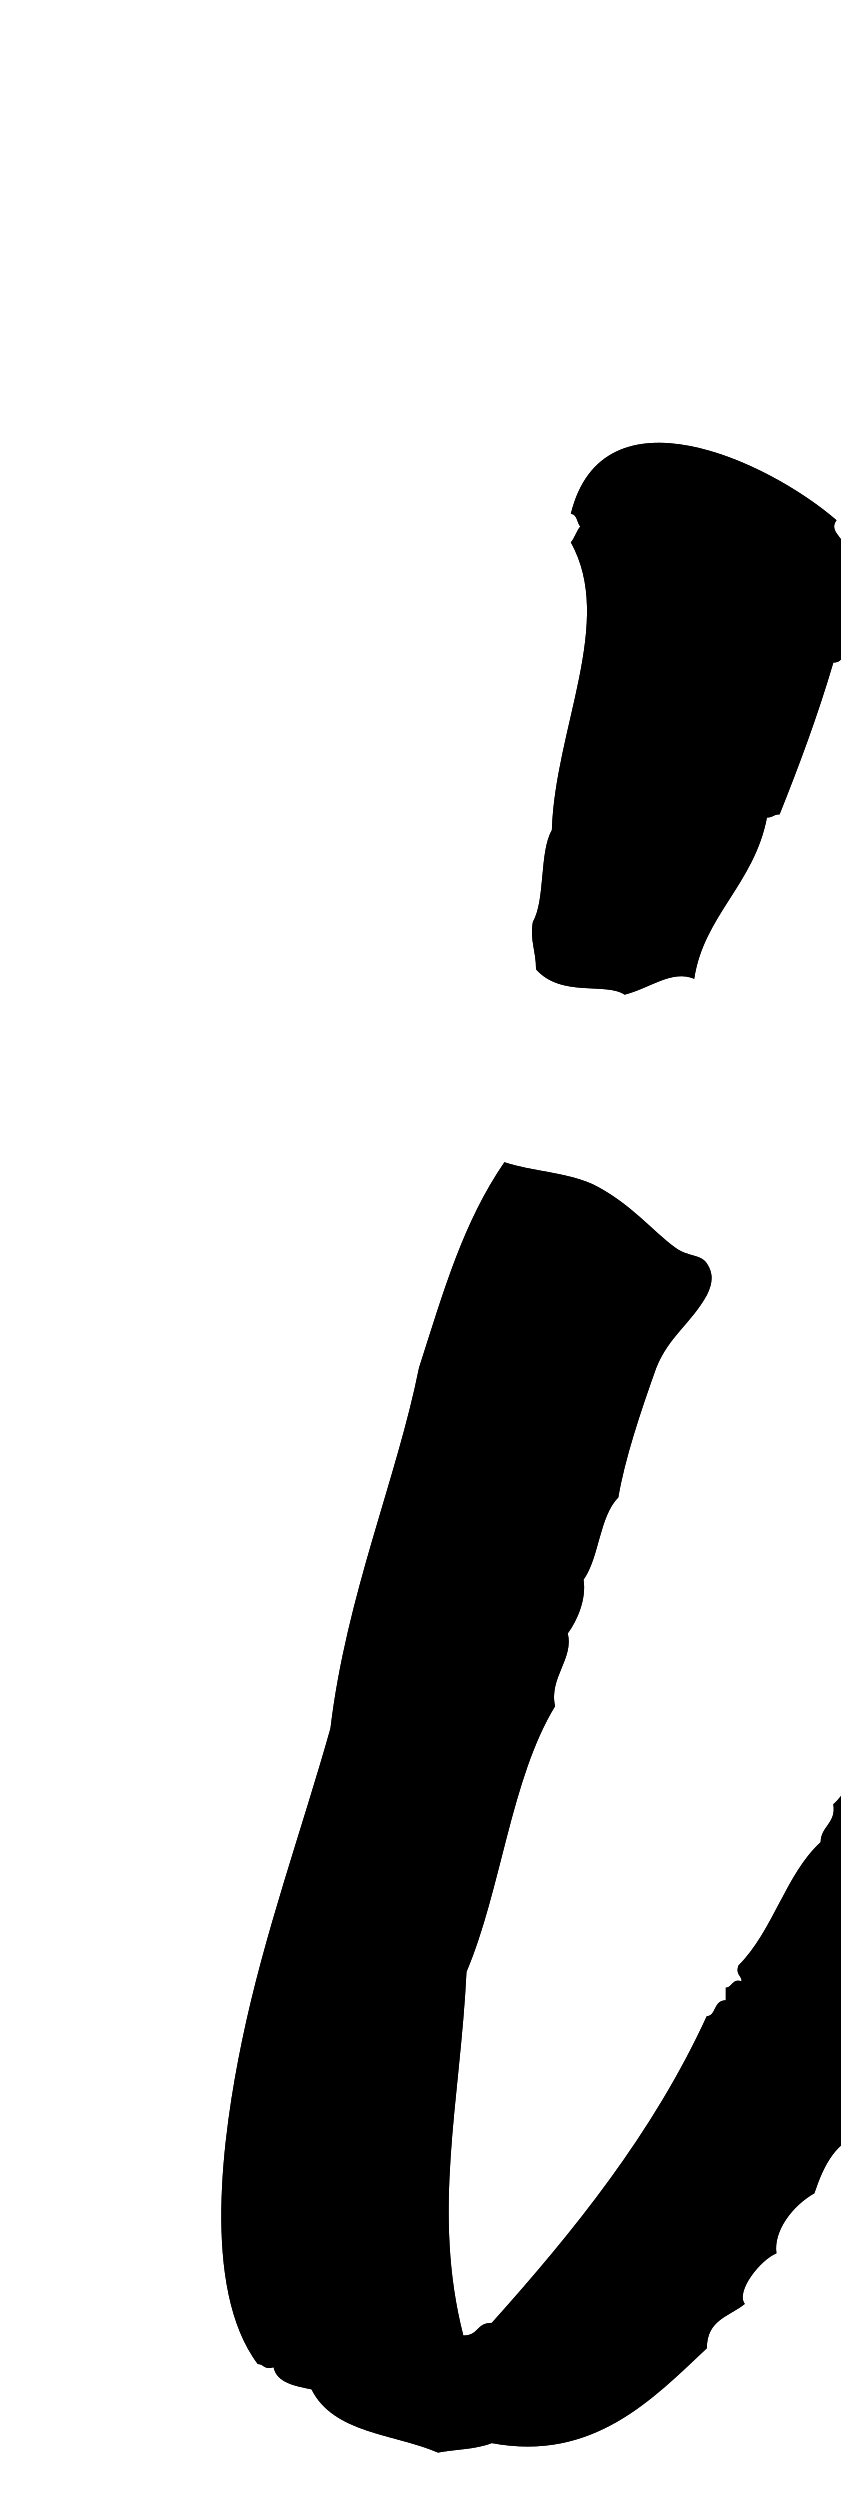
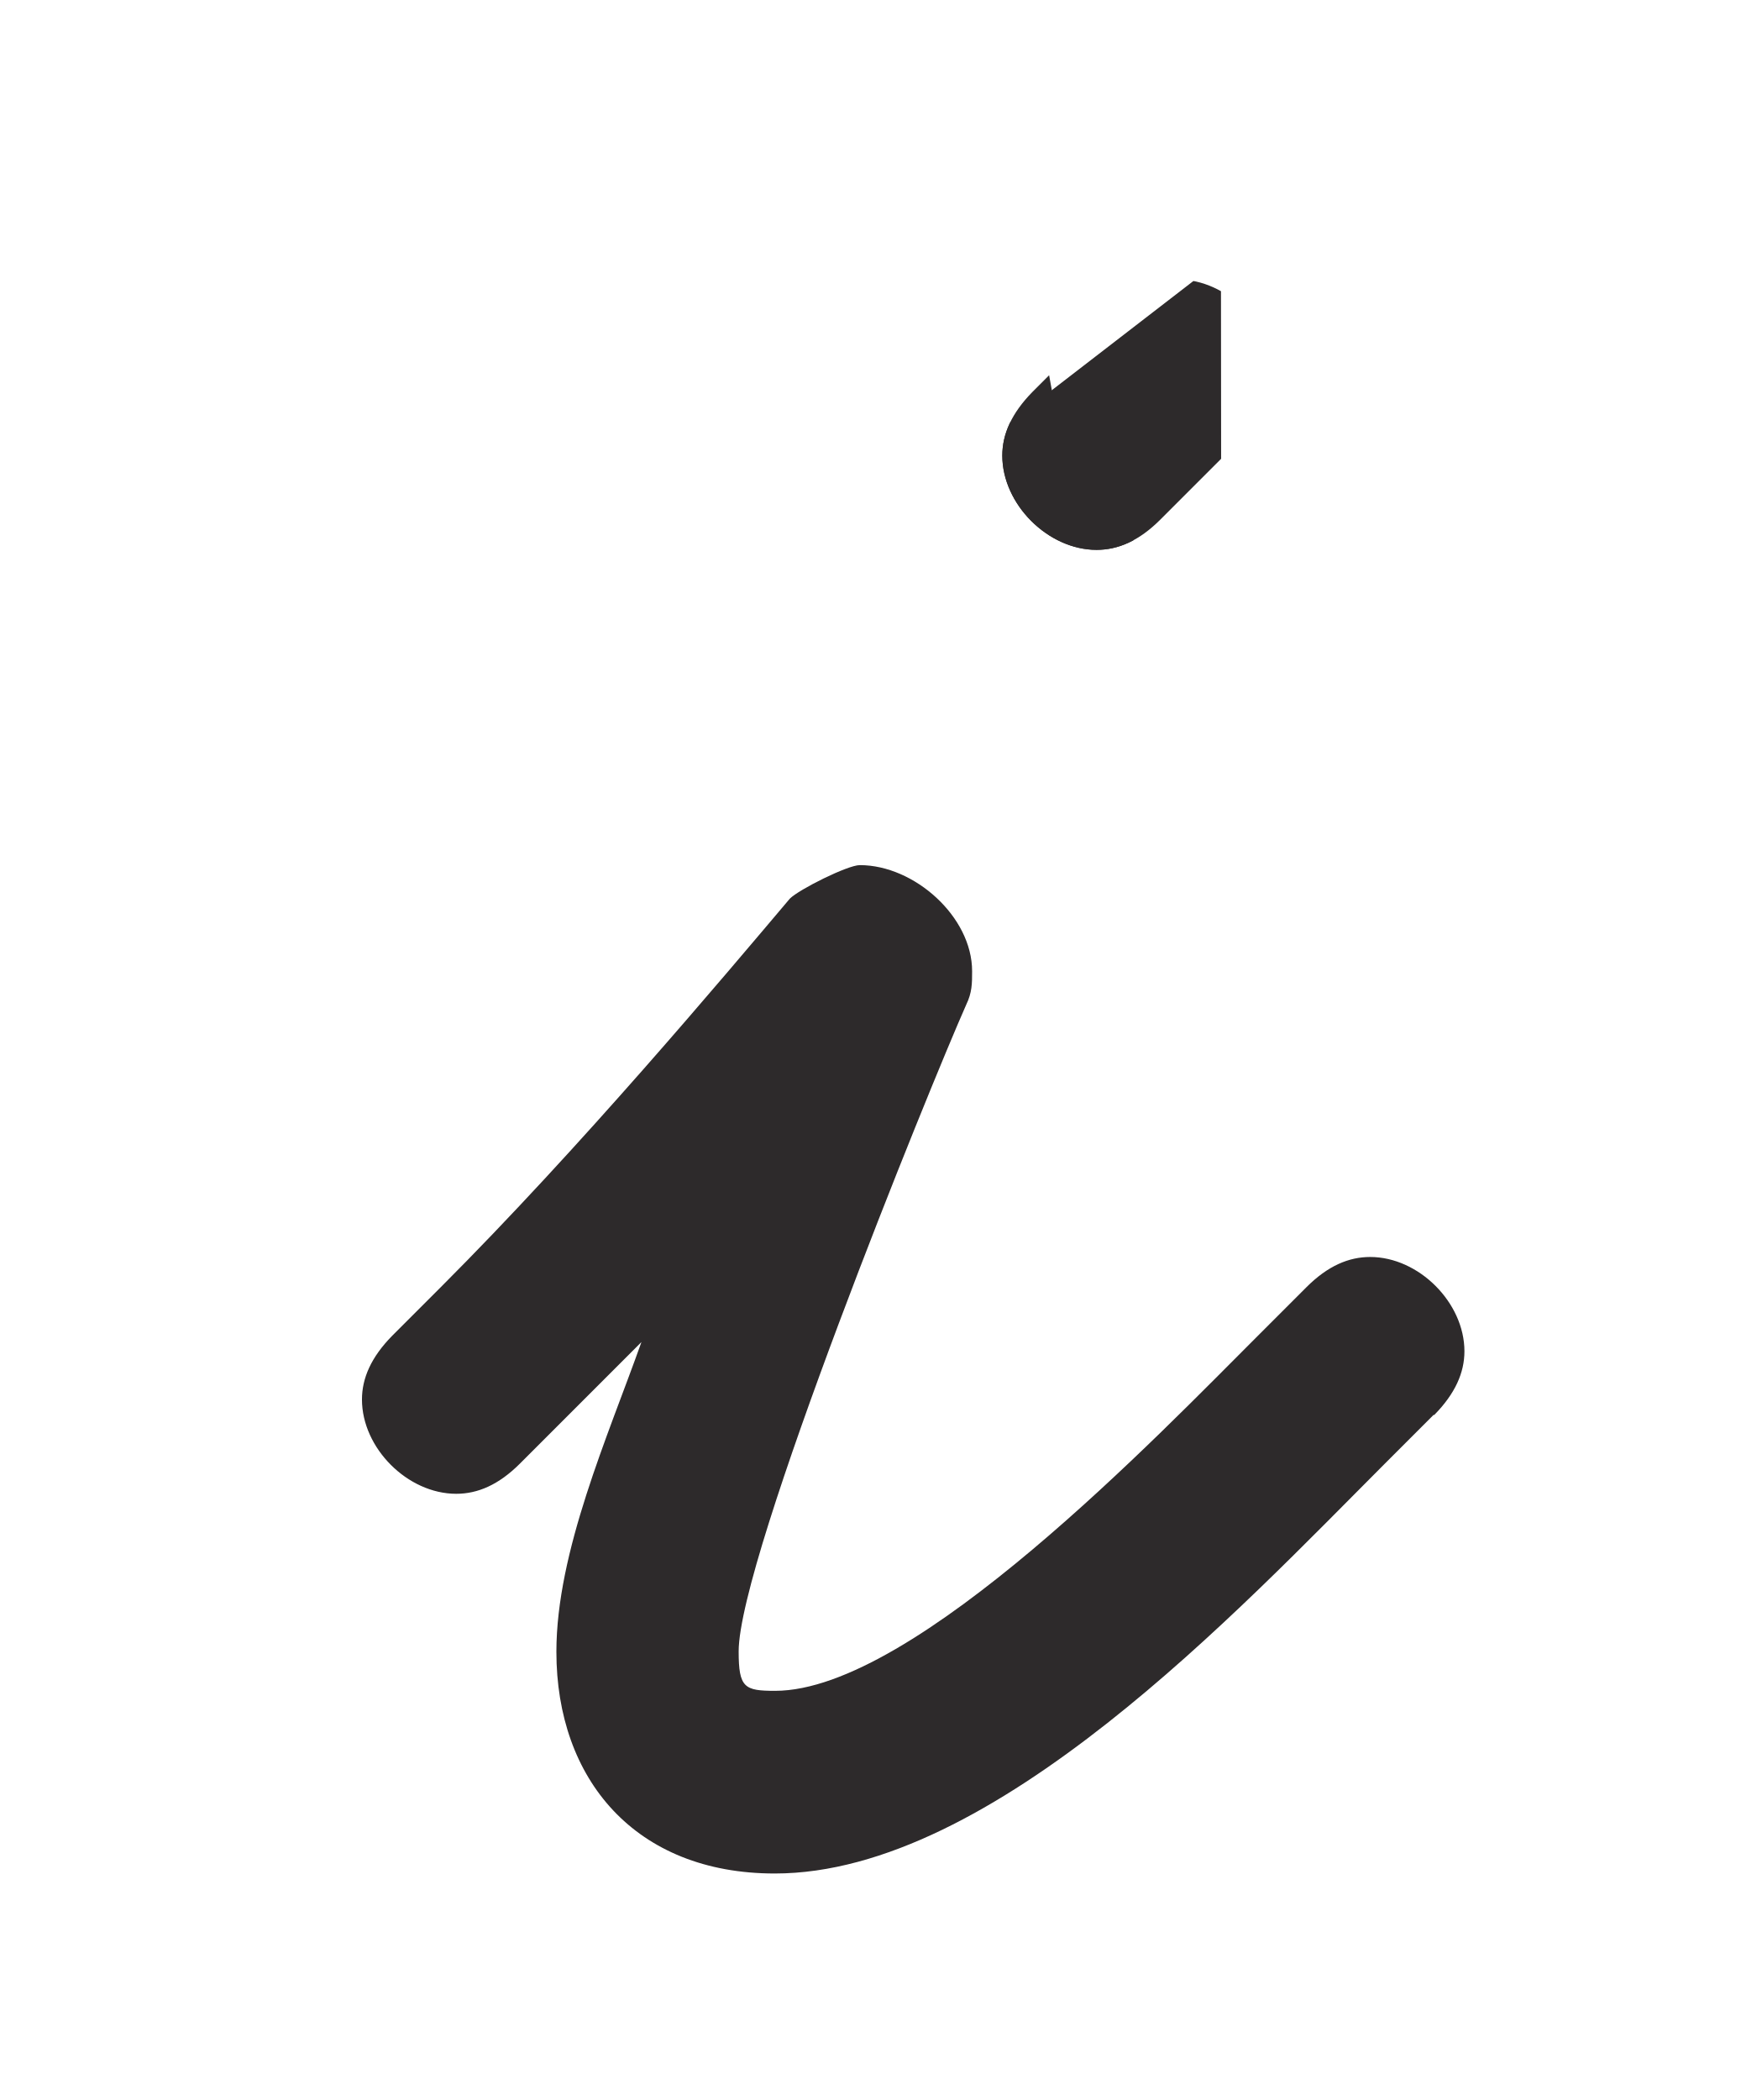
- <svg xmlns="http://www.w3.org/2000/svg" id="b" data-name="Layer 2" viewBox="-7 -14 26.58 79.05">
+ <svg xmlns="http://www.w3.org/2000/svg" id="b" data-name="Layer 2" viewBox="0 0 47.83 57.02">
  <defs>
    <style>
      .f, .g {
        fill: none;
      }

-       .g {
-         stroke: #000;
-         stroke-linecap: round;
-         stroke-linejoin: round;
-         stroke-width: 17.4px;
-       }
- 
      .h {
        clip-path: url(#e);
      }
+ 
+       .g {
+         stroke: #2d2a2b;
+         stroke-miterlimit: 10;
+         stroke-width: 17px;
+       }
    </style>
    <clipPath id="e">
-       <path class="f" d="M20.45,4.65c-.1-.4-.5-.4-.1-.7-.3,0-.3-.3-.6-.4.1-.5-.6-.7-.3-1.1-2.2-1.9-7.4-4.3-8.4-.2.2,0,.2.3.3.4-.1.1-.2.4-.3.5,1.4,2.5-.5,5.9-.6,9.1-.4.7-.2,2.2-.6,2.9-.1.6.1.9.1,1.5.8.9,2.2.4,2.8.8.8-.2,1.5-.8,2.2-.5.3-2,1.9-3,2.3-5.1.2,0,.2-.1.4-.1.6-1.5,1.2-3.1,1.7-4.8.5,0,.2-.7.7-.6.1-.4,0-.4,0-.9.3,0,.4-.3.5-.6l-.1-.2ZM25.85,35.65c-.3-.1-.1-.5-.3-.7-.3.1-.6.3-.8.6,0-.1,0-.3-.1-.3-.8.7-1.7,2.1-2.3,3.4-.6.6-1.2,1.2-1.4,2.3-.9.3-.9,1.5-1.6,2.1.1.6-.4.7-.4,1.2-1.1,1-1.5,2.8-2.6,3.9-.1.3.1.3.1.5-.3-.1-.3.2-.5.2v.4c-.4,0-.3.5-.6.5-1.7,3.7-4.2,6.8-6.8,9.7-.5,0-.4.4-.9.4-1-3.9-.1-7.4.1-11.5,1.1-2.6,1.4-6.1,2.8-8.4-.2-.9.6-1.5.4-2.3.3-.4.6-1.1.5-1.7.5-.7.5-2,1.1-2.6.2-1.2.7-2.7,1.2-4.1.4-1,1.1-1.4,1.6-2.3.2-.4.2-.7,0-1s-.6-.2-1-.5c-.7-.5-1.4-1.4-2.6-2-.9-.4-1.9-.4-2.8-.7-1.3,1.9-1.9,4-2.7,6.5-.7,3.5-2.3,7.2-2.8,11.4-.9,3.2-2.1,6.5-2.8,9.9-.6,2.9-1.3,7.8.5,10.2.2,0,.2.2.5.1.1.5.7.6,1.2.7.7,1.4,2.6,1.4,4,2,.5-.1,1.2-.1,1.7-.3,3.2.6,5.1-1.4,6.8-3,0-.9.7-1,1.2-1.4-.3-.4.5-1.4,1-1.6-.1-.7.5-1.5,1.2-1.9.3-.9.7-1.7,1.6-1.9.1-.3.4-.3.3-.8-.4,0-.1.7-.6.6.4-1.2,1-2.2,1.4-3.1.1-.3-.1-.4-.2-.6.2-.3.8-.6.6-1,.5,0,.5-.2.4-.6.2,0,.2.1.3.1v-.7c.8-.2.5-1.3,1.2-1.6.2-1.5,1.5-2.9,2.1-4.4.1-.3-.3-.1-.2-.4.3-.3.1.2.4.1.1-1-.4-.5-.6-.8.2-.4.7,0,.8-.6-.2-.1-.3.3-.4,0,0-.8.9-1.1.7-1.9-.2-.3-.7.1-.7-.5s.4-.8.1-1.1c0,0-.5.2-.6,0,.1,0,.1-.1.1-.2l.4-.3Z" />
+       <path class="f" d="M38.93,38.42l-1.32,1.32c-3.96,3.96-10.63,11.13-16.57,11.13-3.79,0-5.93-2.56-5.93-6.02,0-2.72,1.4-5.85,2.31-8.41-.66.66-1.32,1.32-1.98,1.98l-1.32,1.32c-.58.58-1.15.82-1.73.82-1.32,0-2.56-1.24-2.56-2.56,0-.58.25-1.15.82-1.73l1.32-1.32c3.79-3.79,7.67-8.41,9.48-10.55.25-.25,1.57-.91,1.9-.91,1.48,0,3.05,1.4,3.05,2.88,0,.33,0,.58-.16.91-.99,2.23-6.18,15-6.18,17.56,0,.99.16,1.07.99,1.07,3.79,0,10.47-7.01,13.11-9.64l1.32-1.32c.58-.58,1.15-.82,1.73-.82,1.32,0,2.56,1.24,2.56,2.56,0,.58-.25,1.15-.82,1.73ZM33.74,11.88l-2.23,2.23c-.58.58-1.15.82-1.73.82-1.32,0-2.56-1.24-2.56-2.56,0-.58.25-1.15.82-1.73l2.23-2.23c.58-.58,1.15-.82,1.73-.82,1.32,0,2.56,1.24,2.56,2.56,0,.58-.25,1.15-.82,1.73Z" />
    </clipPath>
  </defs>
  <g id="c" data-name="Layer 1">
    <g id="d" data-name="i">
-       <path d="M20.45,4.65c-.1-.4-.5-.4-.1-.7-.3,0-.3-.3-.6-.4.1-.5-.6-.7-.3-1.1-2.2-1.9-7.4-4.3-8.4-.2.2,0,.2.3.3.4-.1.1-.2.4-.3.5,1.4,2.5-.5,5.9-.6,9.1-.4.7-.2,2.2-.6,2.9-.1.6.1.9.1,1.5.8.9,2.2.4,2.8.8.8-.2,1.5-.8,2.2-.5.3-2,1.9-3,2.3-5.1.2,0,.2-.1.4-.1.6-1.5,1.2-3.1,1.7-4.8.5,0,.2-.7.7-.6.1-.4,0-.4,0-.9.3,0,.4-.3.5-.6l-.1-.2ZM25.85,35.65c-.3-.1-.1-.5-.3-.7-.3.1-.6.3-.8.6,0-.1,0-.3-.1-.3-.8.7-1.7,2.1-2.3,3.4-.6.6-1.2,1.2-1.4,2.3-.9.3-.9,1.5-1.6,2.1.1.6-.4.7-.4,1.2-1.1,1-1.5,2.8-2.6,3.9-.1.3.1.3.1.5-.3-.1-.3.2-.5.2v.4c-.4,0-.3.5-.6.5-1.7,3.7-4.2,6.8-6.8,9.7-.5,0-.4.4-.9.4-1-3.9-.1-7.4.1-11.5,1.1-2.6,1.4-6.1,2.8-8.4-.2-.9.6-1.5.4-2.3.3-.4.6-1.1.5-1.7.5-.7.5-2,1.1-2.6.2-1.2.7-2.7,1.2-4.1.4-1,1.1-1.4,1.6-2.3.2-.4.2-.7,0-1s-.6-.2-1-.5c-.7-.5-1.4-1.4-2.6-2-.9-.4-1.9-.4-2.8-.7-1.3,1.9-1.9,4-2.7,6.5-.7,3.5-2.3,7.2-2.8,11.4-.9,3.2-2.1,6.5-2.8,9.9-.6,2.9-1.3,7.8.5,10.2.2,0,.2.2.5.1.1.5.7.6,1.2.7.7,1.4,2.6,1.4,4,2,.5-.1,1.2-.1,1.7-.3,3.2.6,5.1-1.4,6.8-3,0-.9.7-1,1.2-1.4-.3-.4.5-1.4,1-1.6-.1-.7.5-1.5,1.2-1.9.3-.9.7-1.7,1.6-1.9.1-.3.4-.3.3-.8-.4,0-.1.7-.6.6.4-1.2,1-2.2,1.4-3.1.1-.3-.1-.4-.2-.6.2-.3.8-.6.6-1,.5,0,.5-.2.4-.6.2,0,.2.1.3.1v-.7c.8-.2.5-1.3,1.2-1.6.2-1.5,1.5-2.9,2.1-4.4.1-.3-.3-.1-.2-.4.3-.3.1.2.4.1.1-1-.4-.5-.6-.8.2-.4.7,0,.8-.6-.2-.1-.3.3-.4,0,0-.8.9-1.1.7-1.9-.2-.3-.7.1-.7-.5s.4-.8.1-1.1c0,0-.5.2-.6,0,.1,0,.1-.1.1-.2l.4-.3Z" />
      <g class="h">
-         <path class="g" d="M17.15,1.15l-5.2,15.5v12.3l-4.9,32.5,20.1-23.5" />
+         <path class="g" d="M6.75,42.31c5.16-6.74,11.21-12.81,17.93-17.99.01,7.72-6.3,14.63-5.45,22.3.06.58.25,1.26.8,1.46,2.34.87,5.02.34,7.23-.83s4.03-2.94,5.83-4.68c2.7-2.62,5.4-5.23,8.1-7.85-.19.24-.39.48-.58.72" />
+         <path class="g" d="M24.56,16.57c3.69-2.58,7.38-5.16,11.07-7.73.3-.21.66-.43,1-.3s.35.78-.02.75" />
      </g>
    </g>
  </g>
</svg>
